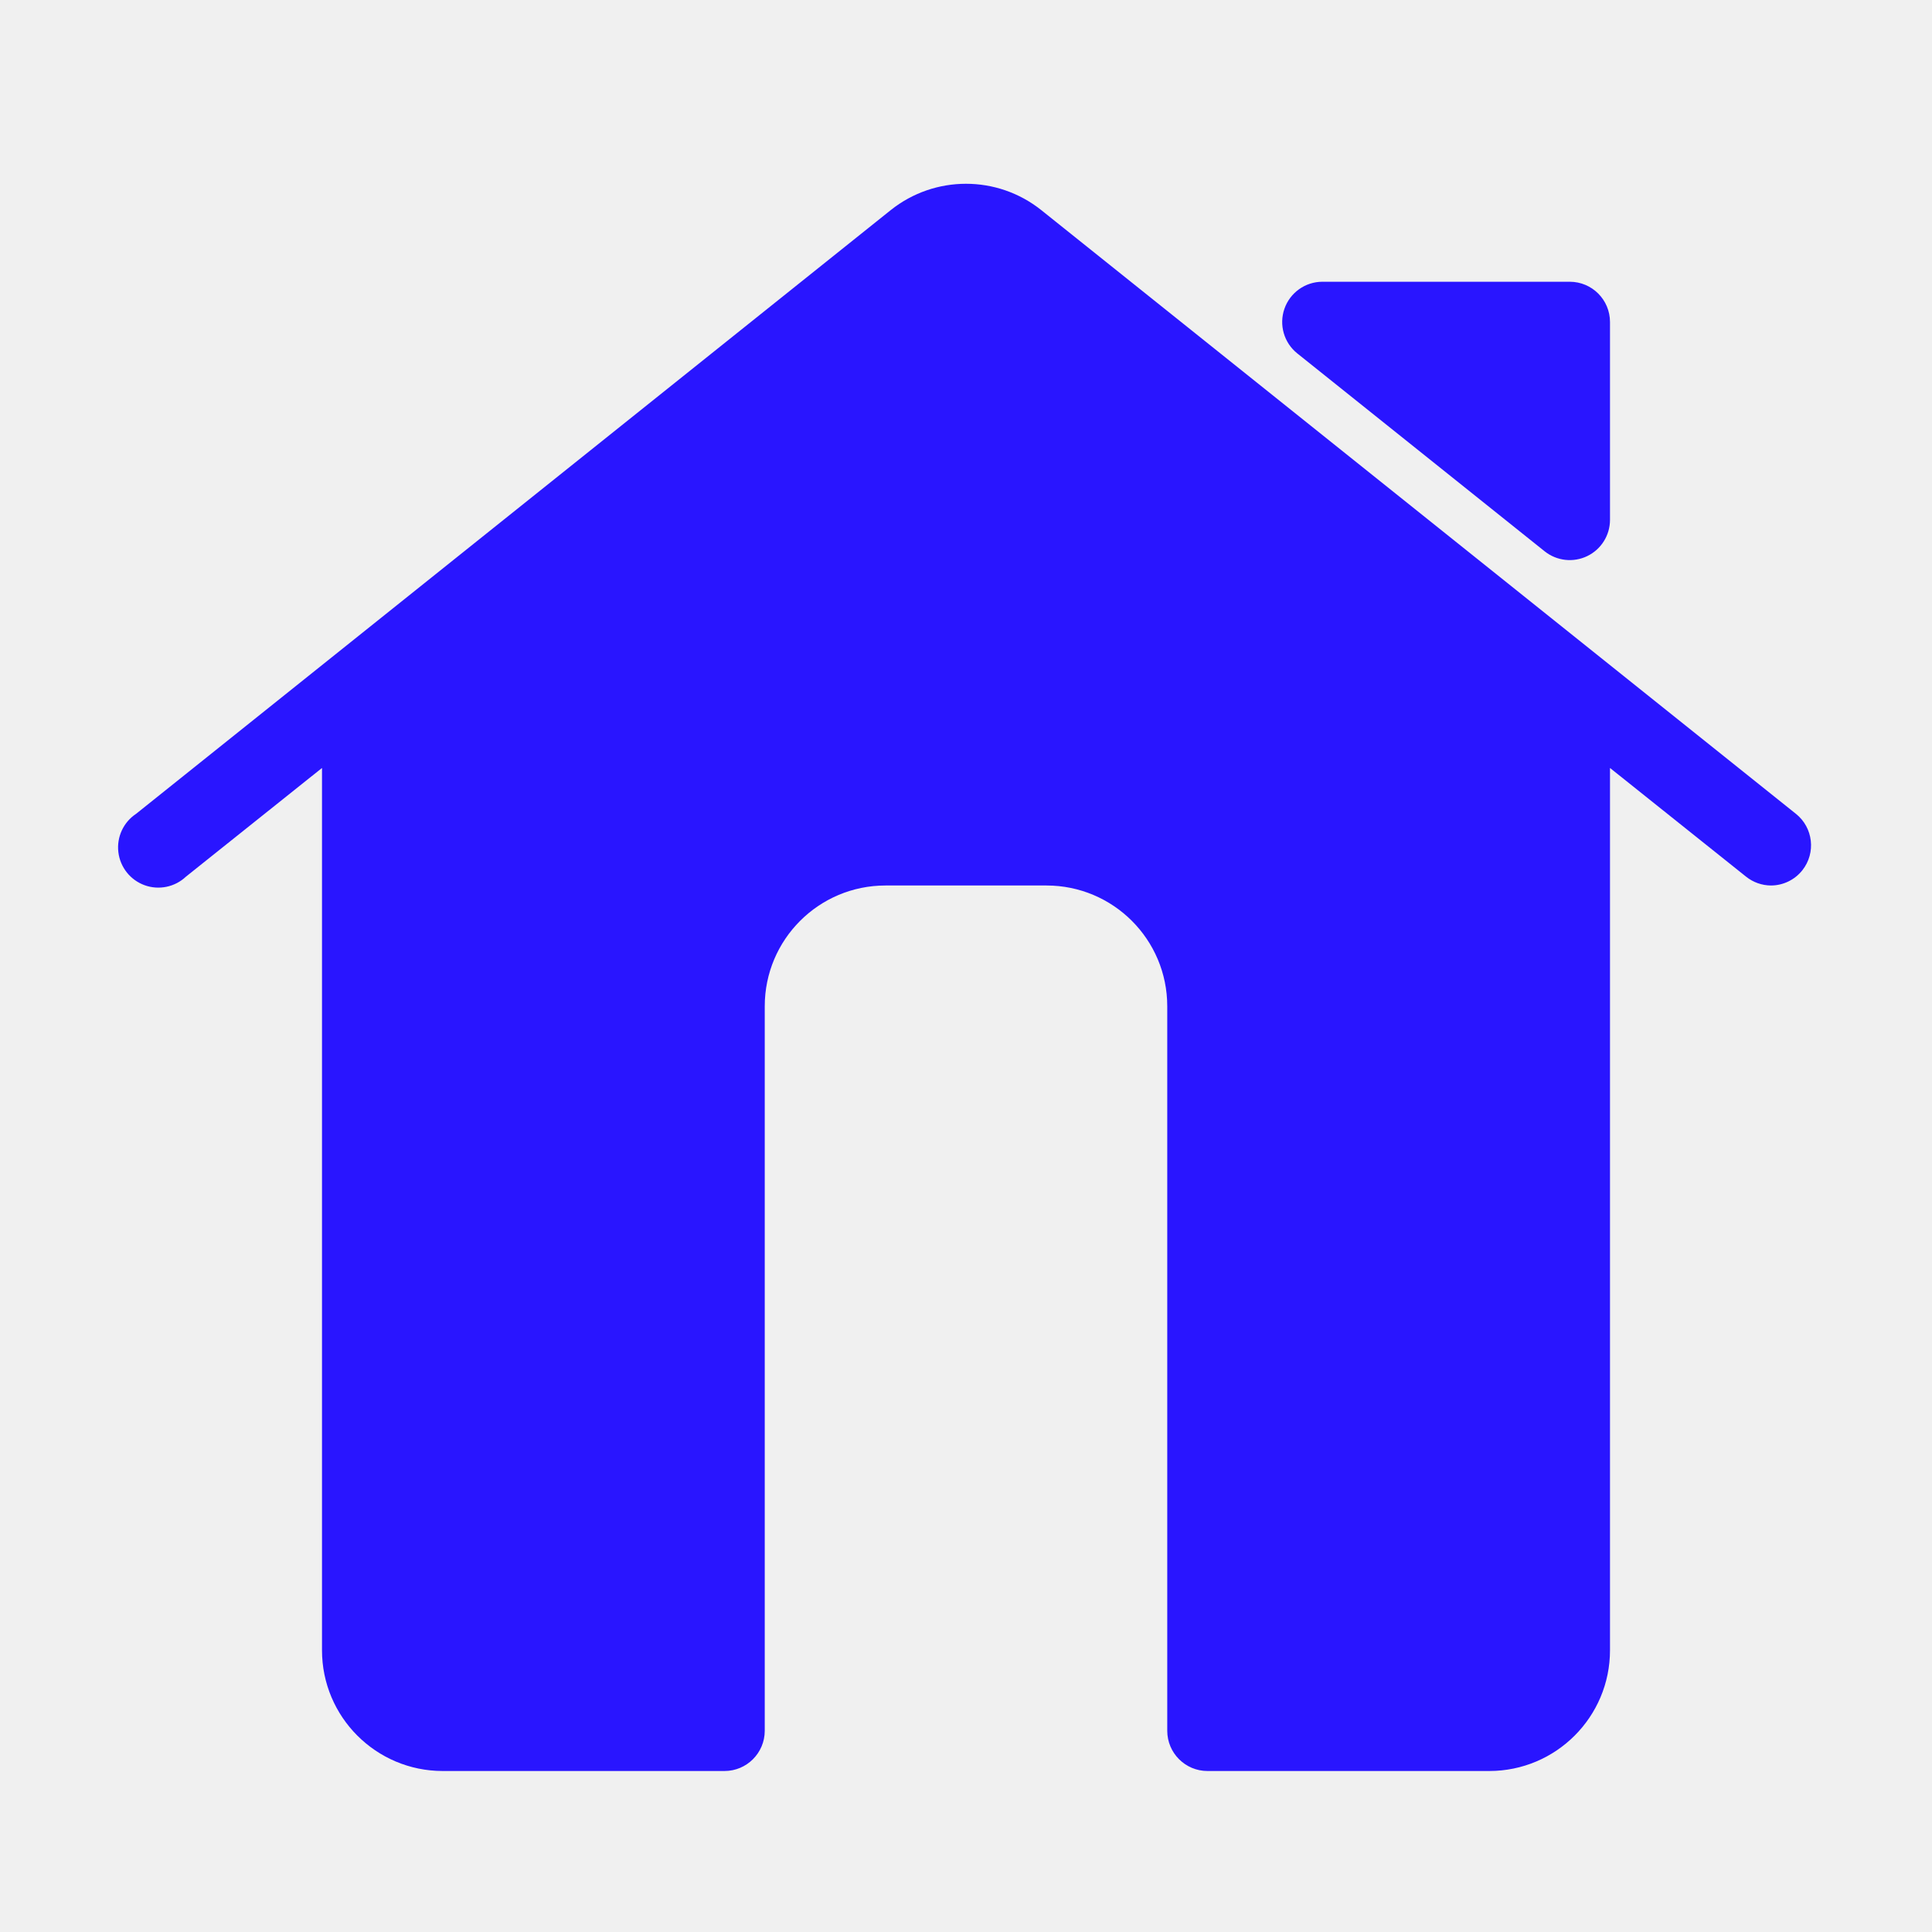
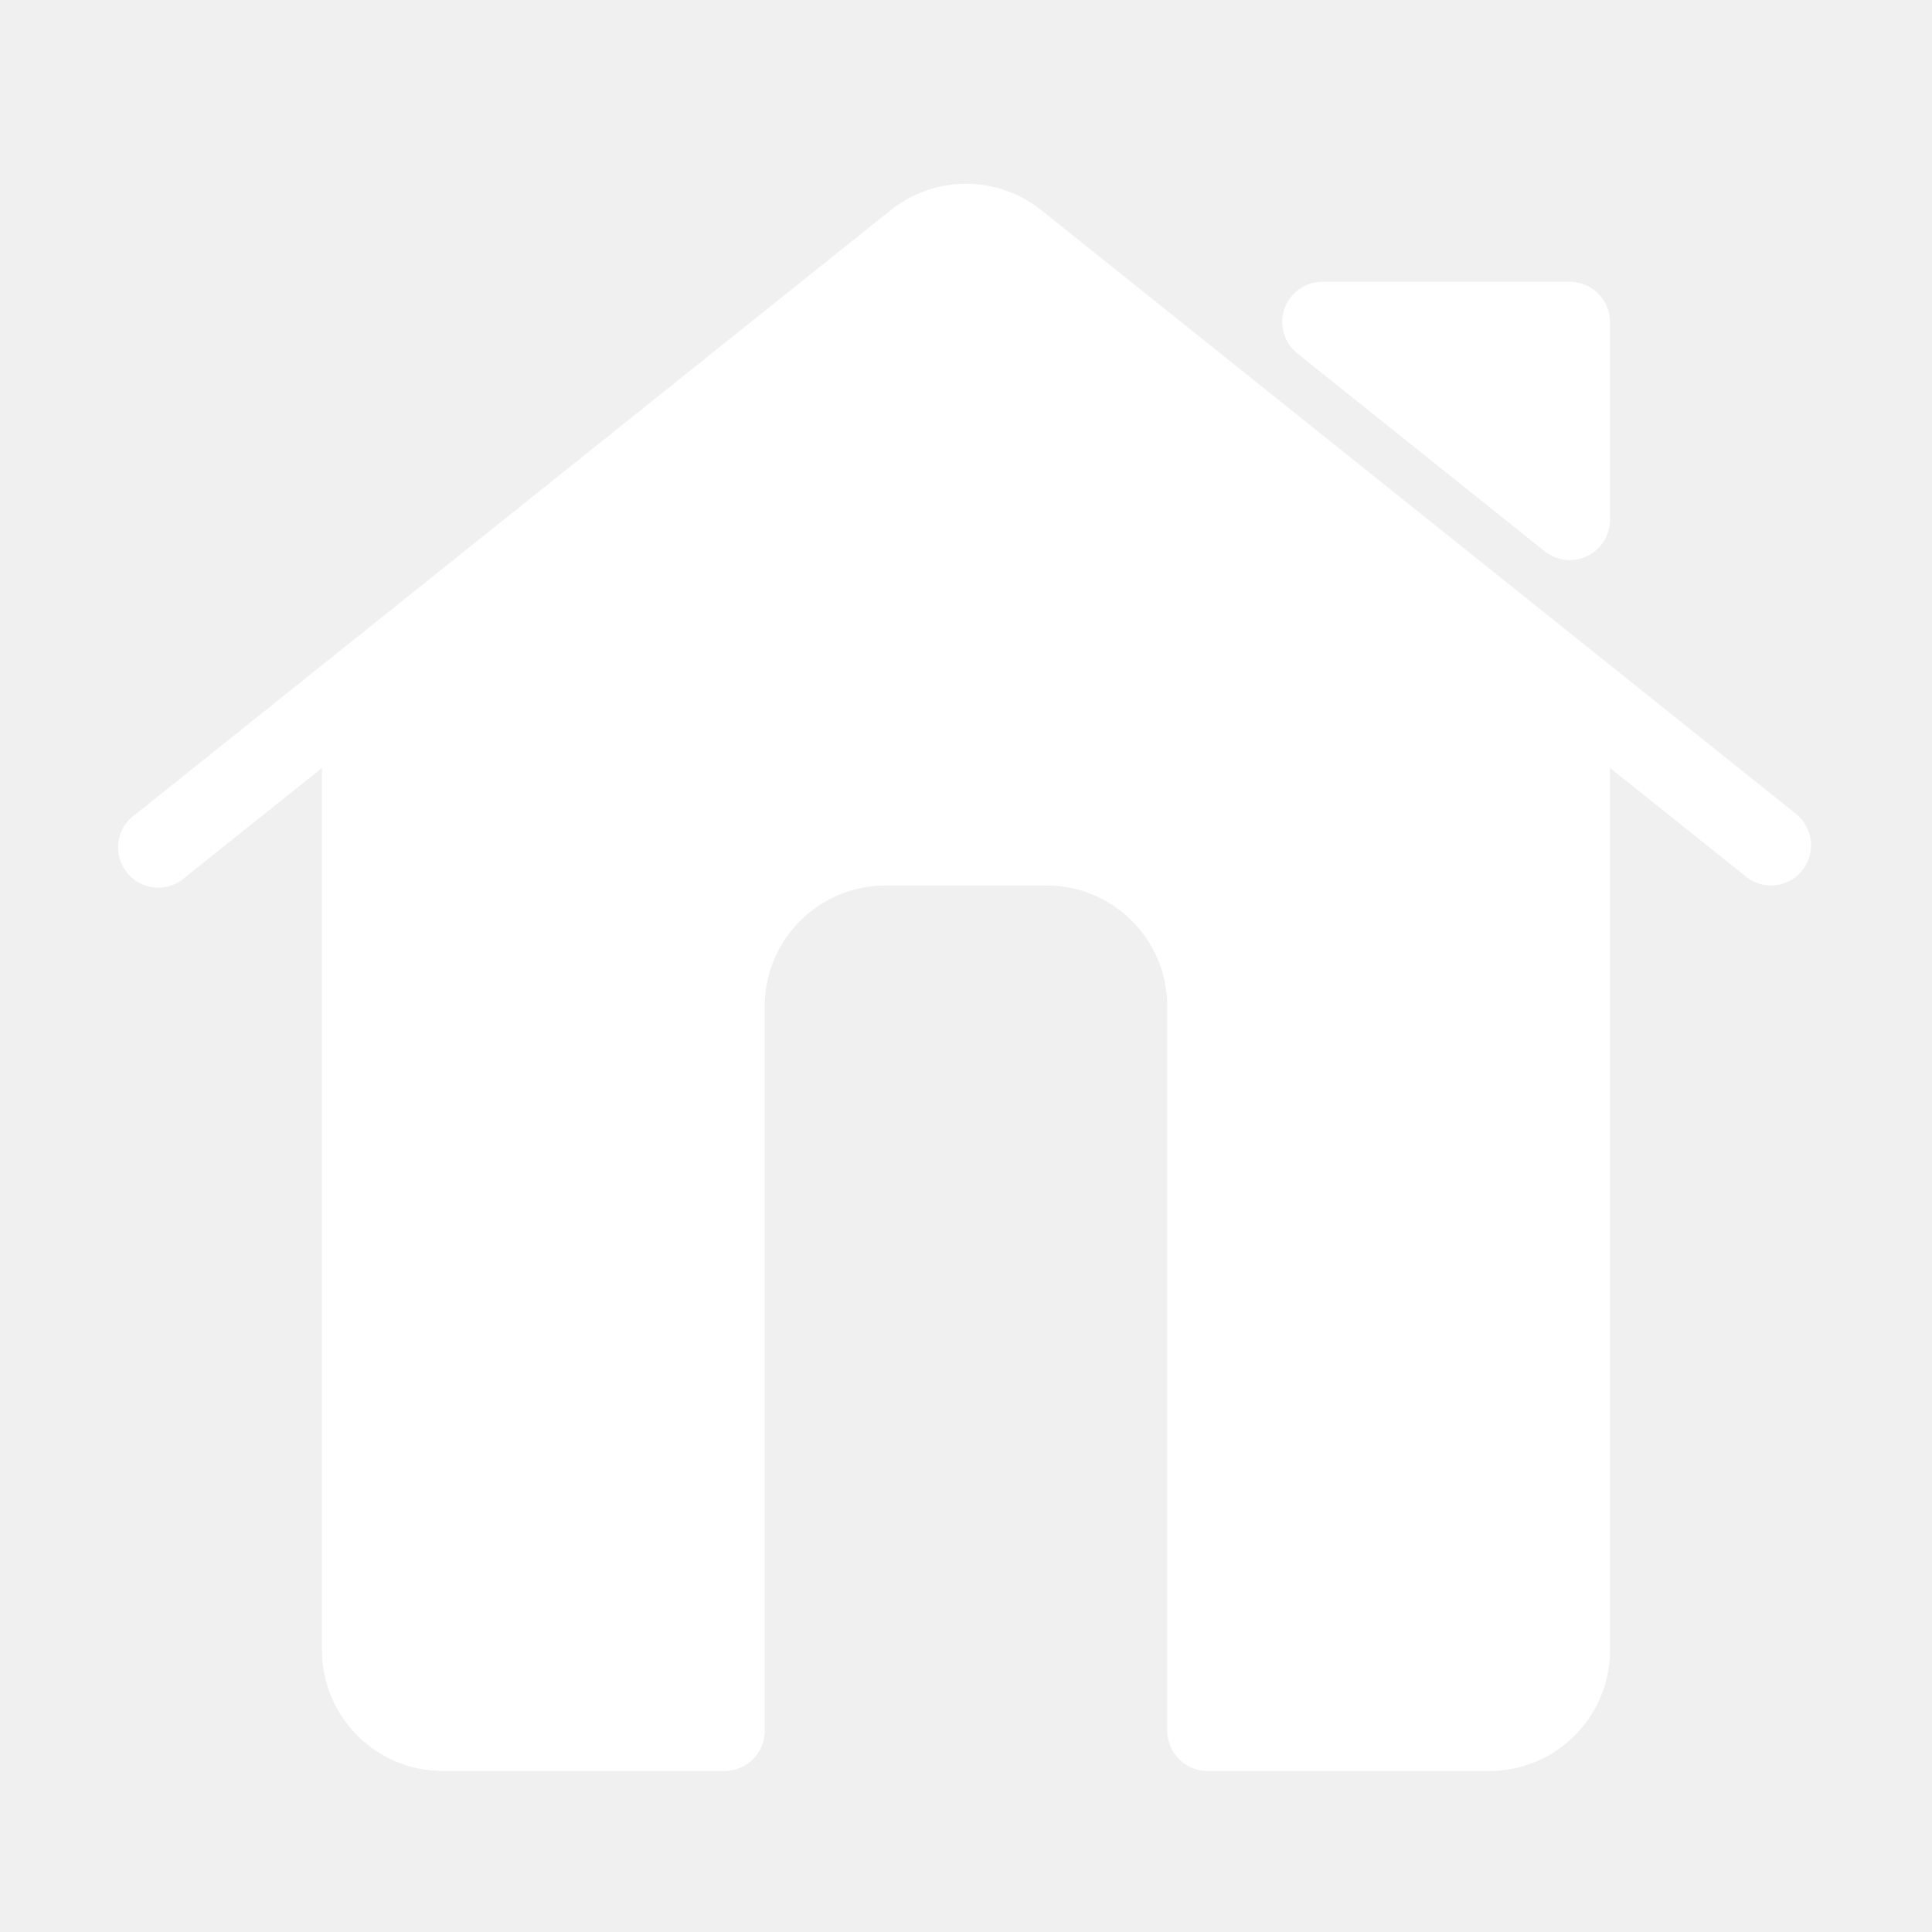
<svg xmlns="http://www.w3.org/2000/svg" data-name="Layer 1" viewBox="0 0 48 48">
-   <path fill="#2915FF" d="M44.62 20.22l-18.75-15a3 3 0 0 0-3.74 0l-18.75 15a1 1 0 1 0 1.24 1.56L8 19.08V41a3 3 0 0 0 3 3h7a1 1 0 0 0 1-1V25a3 3 0 0 1 3-3h4a3 3 0 0 1 3 3V43a1 1 0 0 0 1 1h7a3 3 0 0 0 3-3V19.08l3.38 2.7A1 1 0 0 0 44 22a1 1 0 0 0 .78-.38A1 1 0 0 0 44.62 20.22zM38.38 13.7A1 1 0 0 0 40 12.92V8a1 1 0 0 0-1-1H32.85a1 1 0 0 0-.62 1.78z" />
+   <path fill="#FFF" d="M44.62 20.22l-18.75-15a3 3 0 0 0-3.74 0l-18.75 15a1 1 0 1 0 1.24 1.56L8 19.08V41a3 3 0 0 0 3 3h7a1 1 0 0 0 1-1V25a3 3 0 0 1 3-3h4a3 3 0 0 1 3 3V43a1 1 0 0 0 1 1h7a3 3 0 0 0 3-3V19.08l3.38 2.7A1 1 0 0 0 44 22a1 1 0 0 0 .78-.38A1 1 0 0 0 44.62 20.22zM38.38 13.7A1 1 0 0 0 40 12.92V8a1 1 0 0 0-1-1H32.85a1 1 0 0 0-.62 1.78z" />
</svg>
